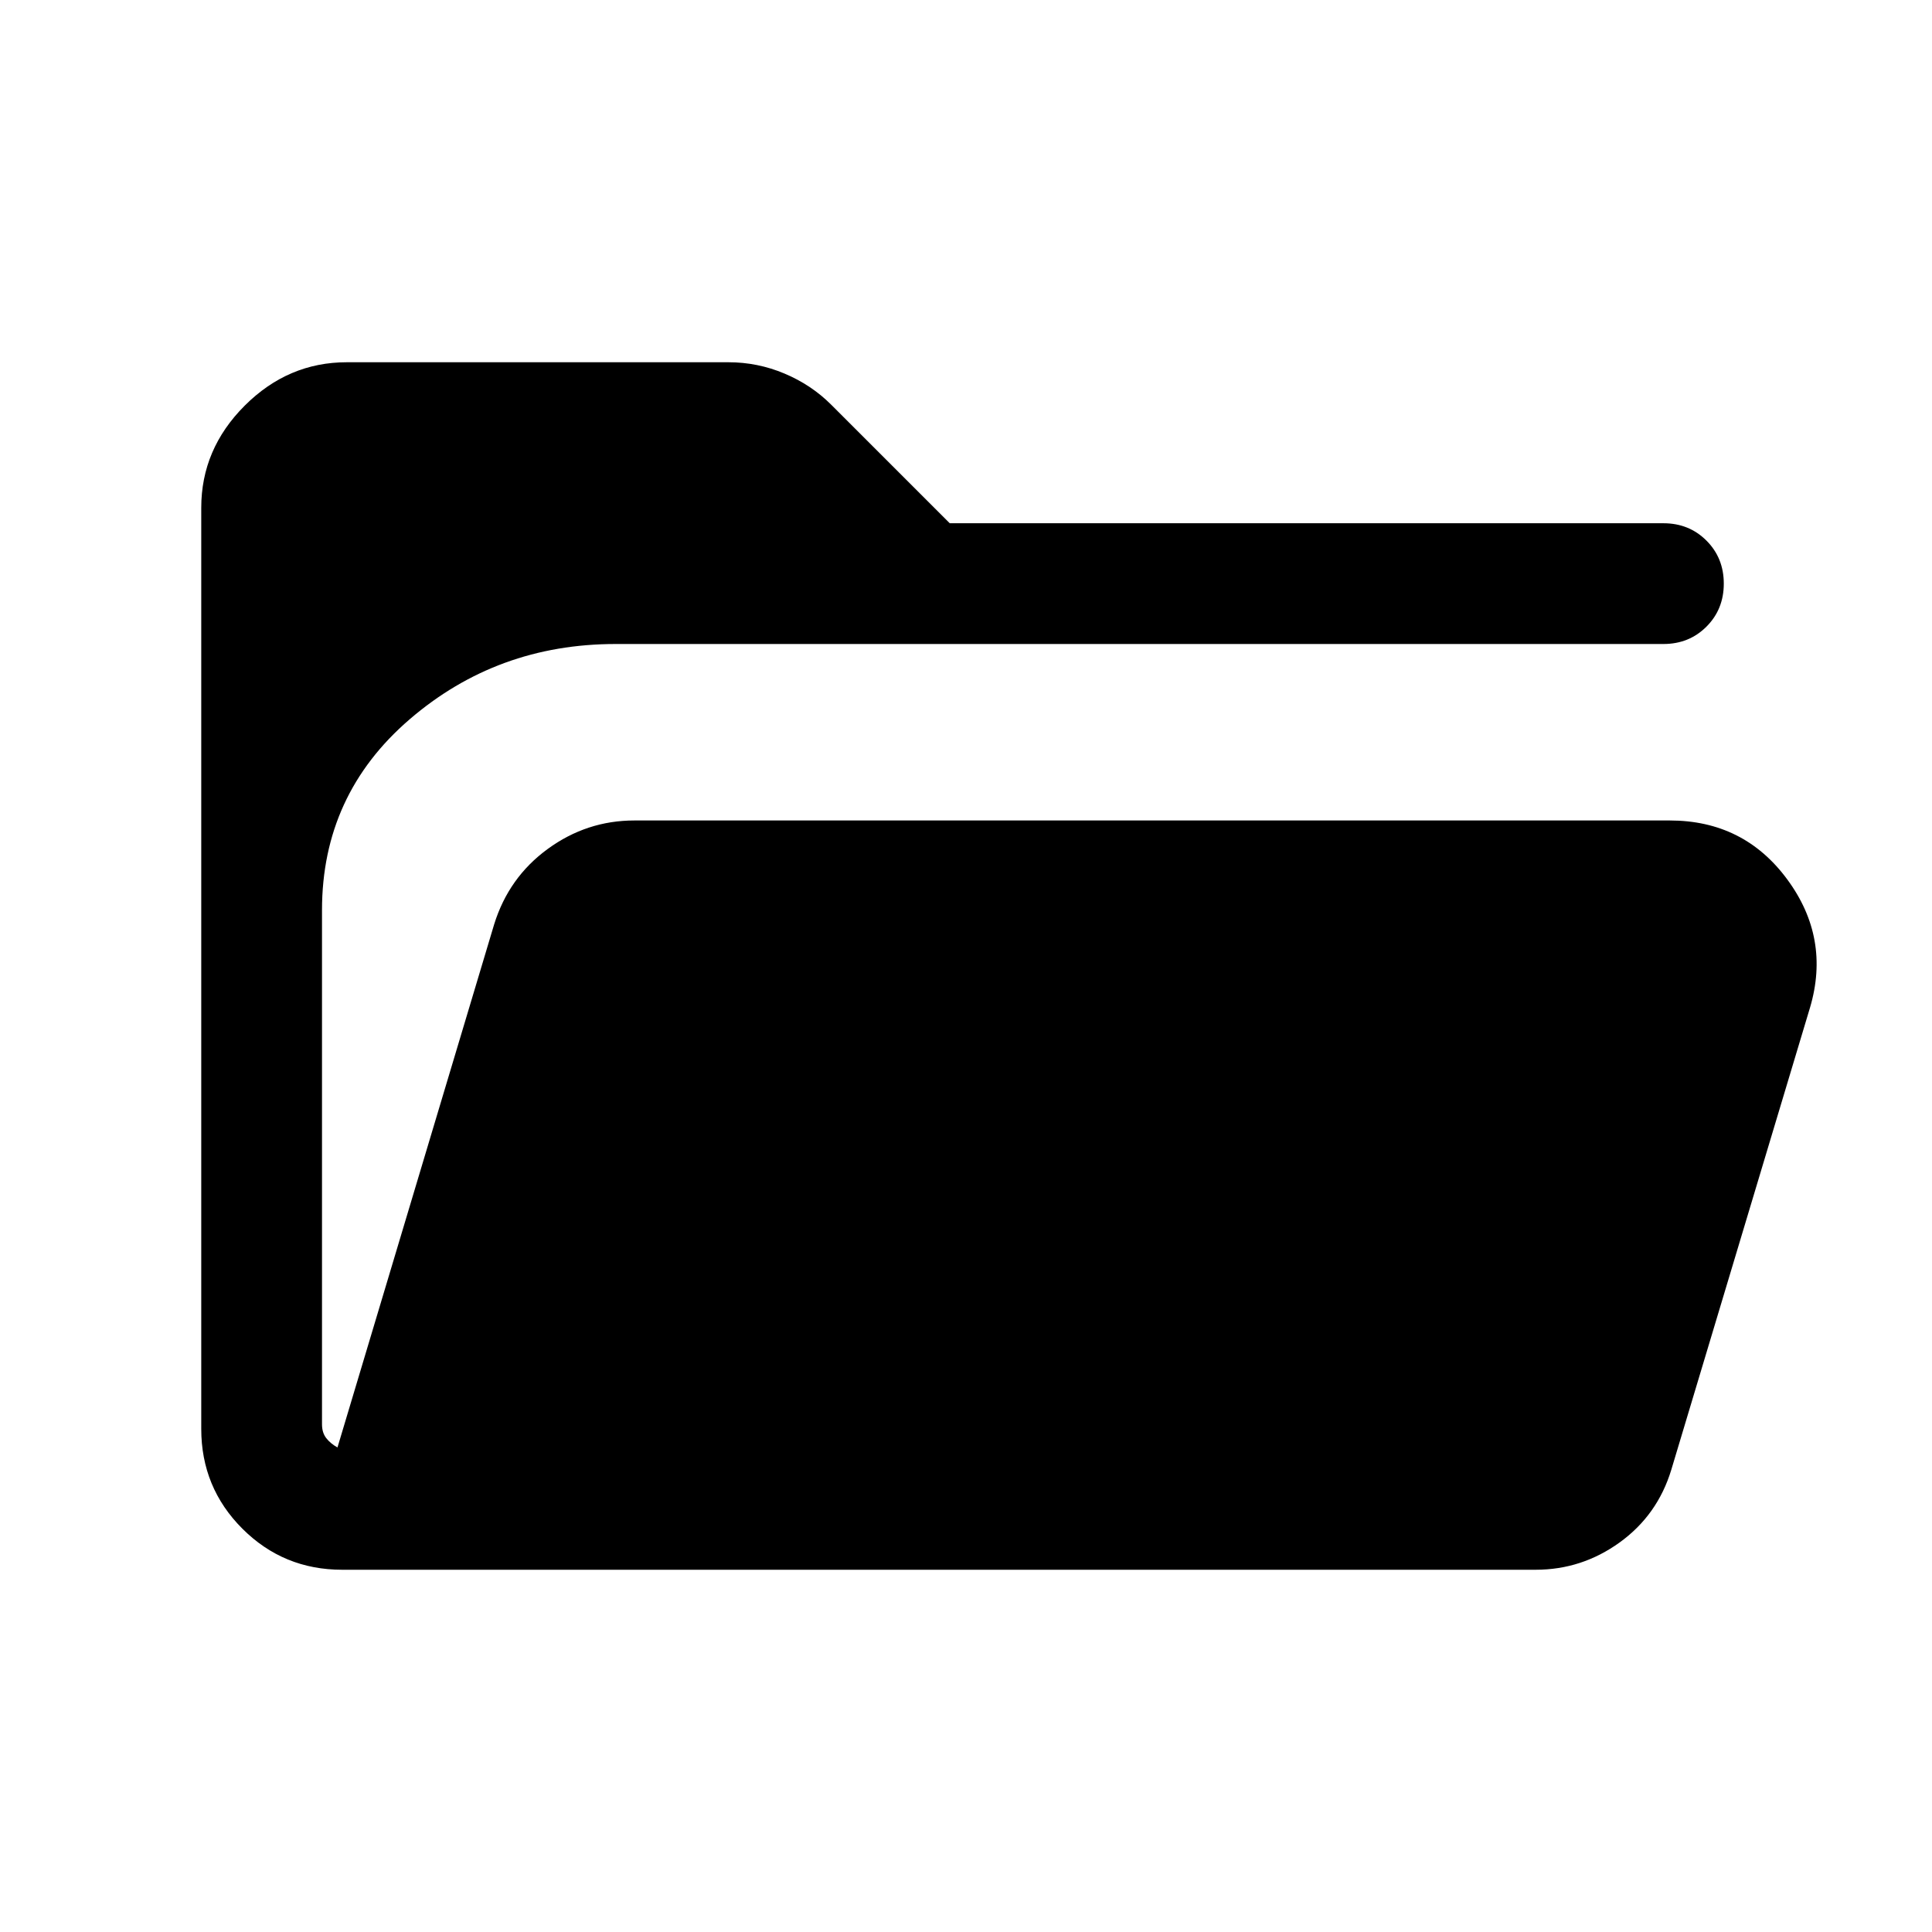
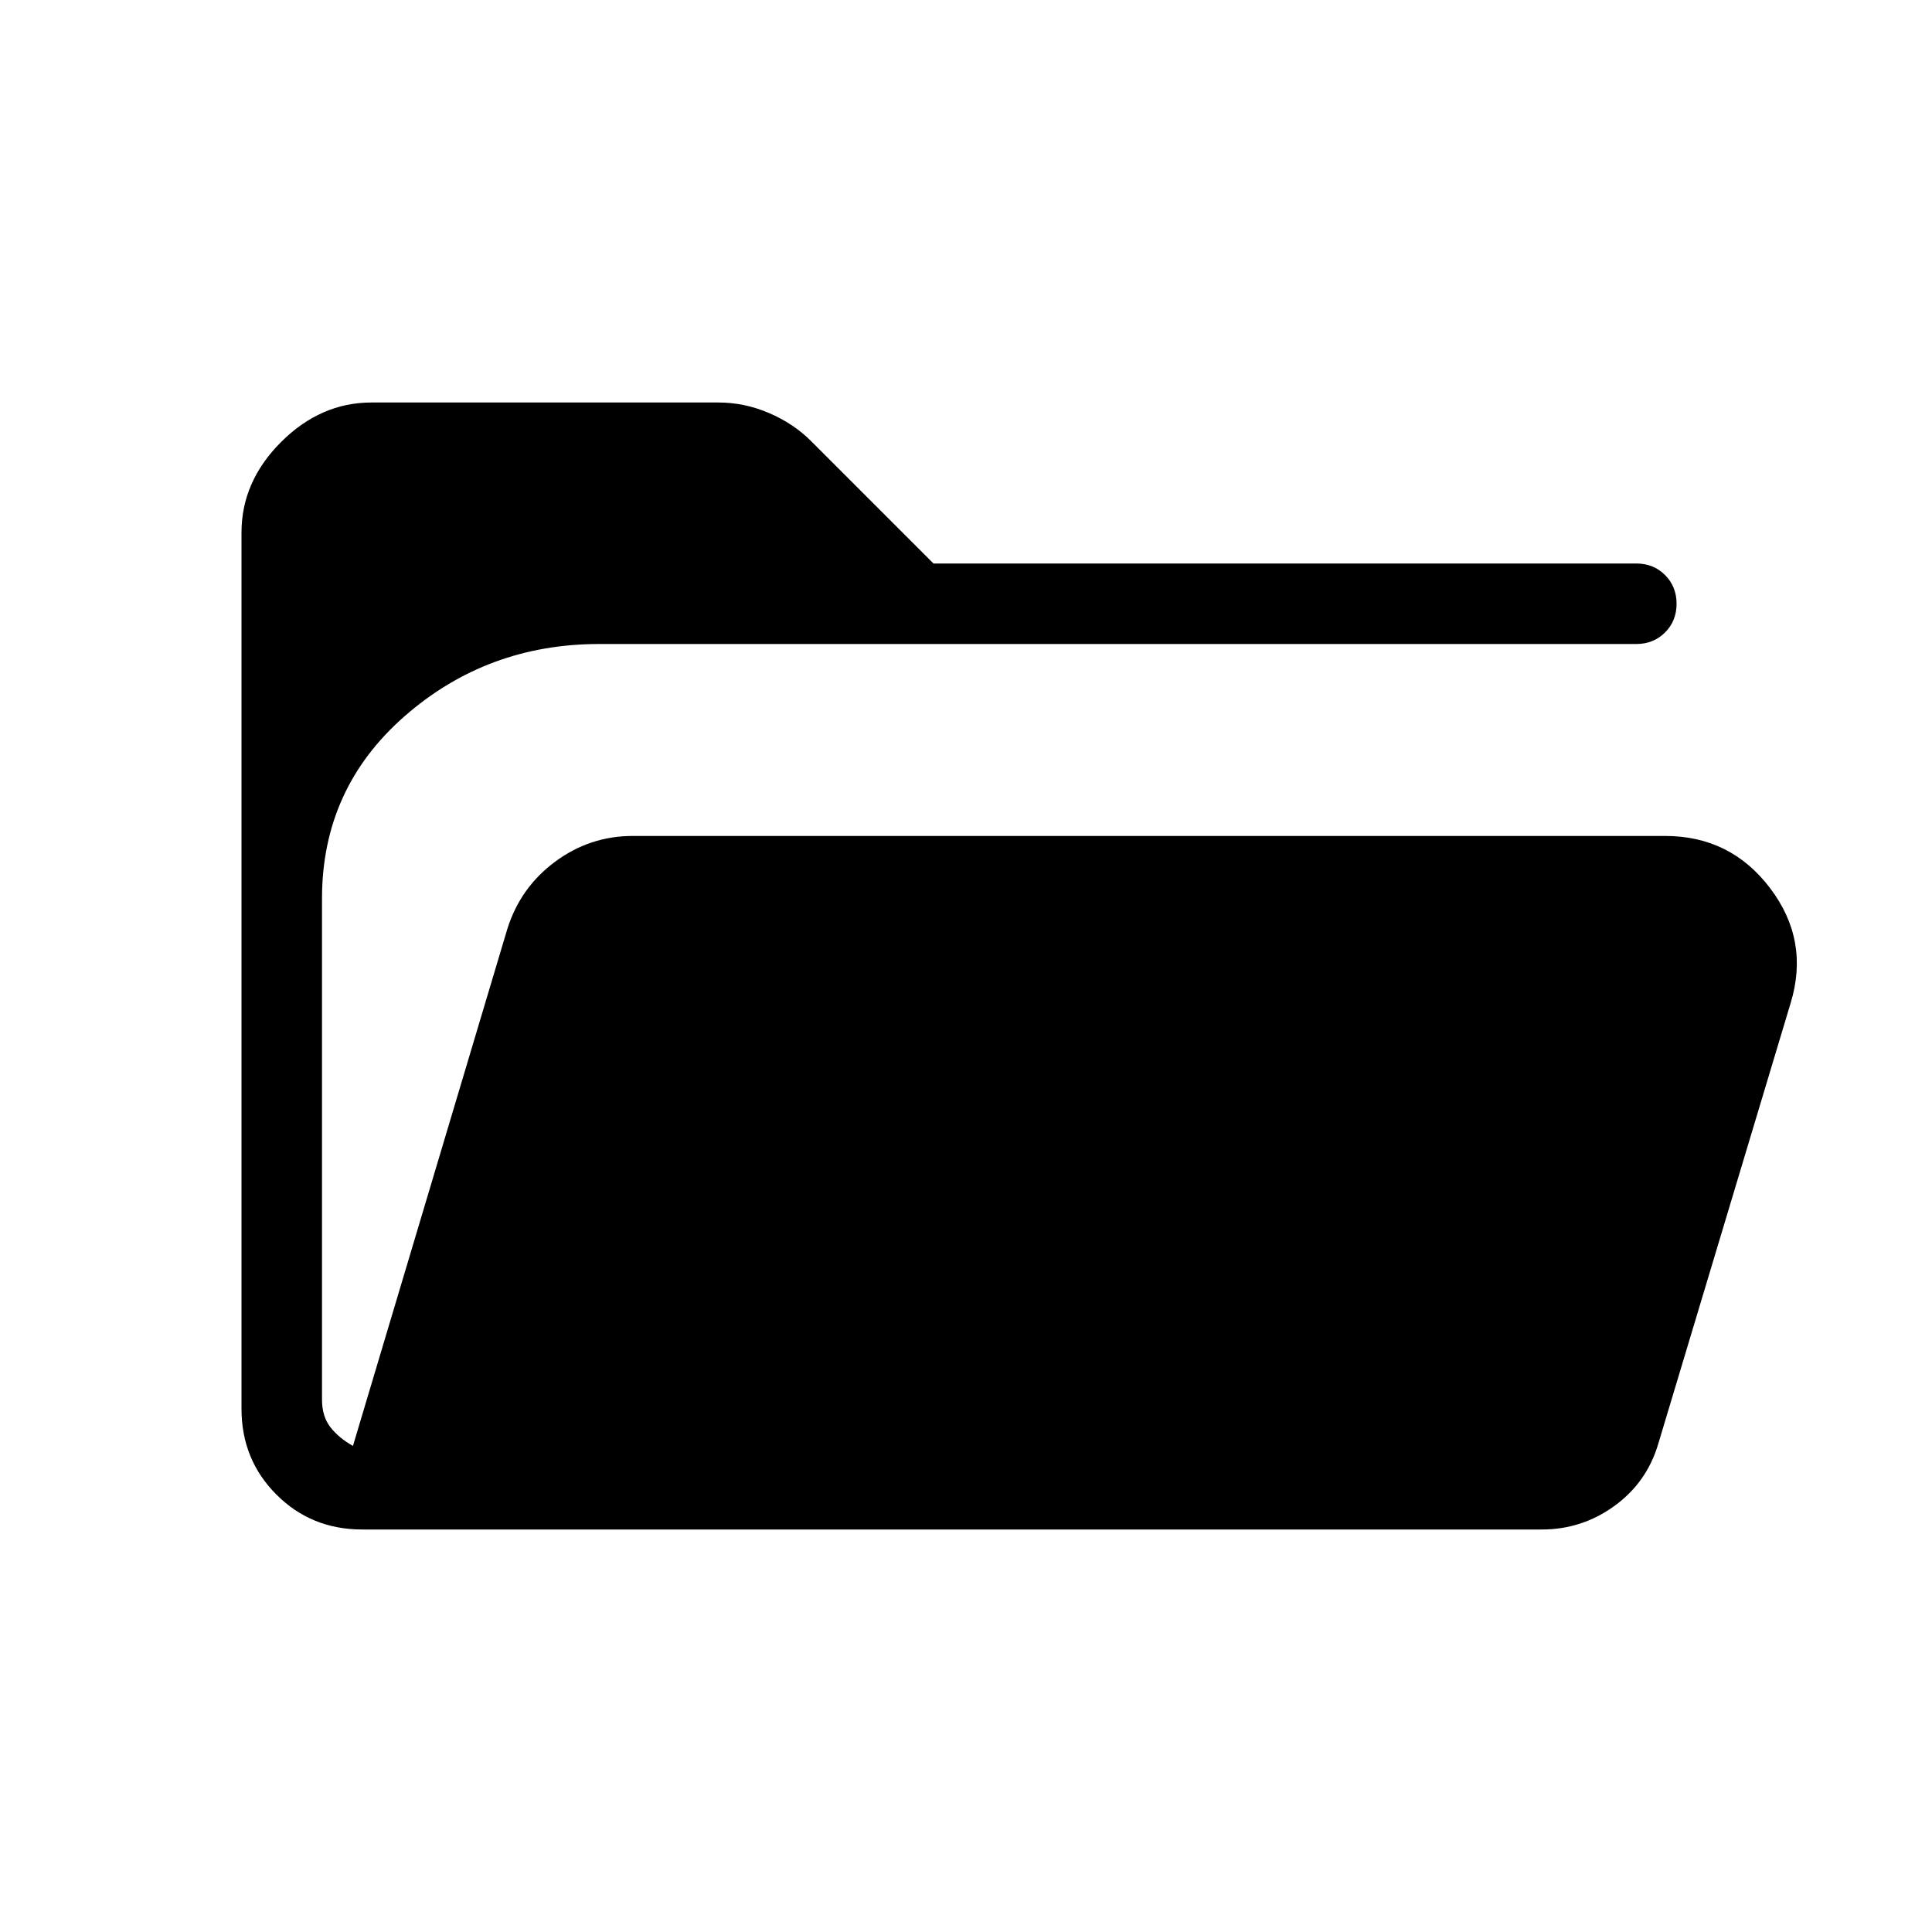
<svg xmlns="http://www.w3.org/2000/svg" id="folder-open-solid" viewBox="0 -960 960 960">
-   <path d="M170-180q-29.15 0-49.58-20.42Q100-220.85 100-250v-457.69q0-29.15 21.58-50.73T172.31-780H362q14.46 0 27.81 5.62 13.34 5.61 23.19 15.46L471.92-700h354.62q12.77 0 21.38 8.62 8.62 8.61 8.62 21.38t-8.62 21.38q-8.61 8.62-21.38 8.62H305.92Q247-640 203.5-602.54T160-507.77v255.46q0 4.23 2.12 6.92 2.11 2.7 5.57 4.62l77.85-259.92q7.23-23.31 26.61-37.46 19.39-14.16 43.08-14.16h514.46q36.77 0 58.35 29.23 21.57 29.23 11.34 63.77l-68.92 229.62q-6.85 22.53-25.65 36.11Q786-180 763.08-180H170Z" />
+   <path d="M180-200q-25.31 0-42.65-17.35Q120-234.69 120-260v-435.38q0-25.31 19.65-44.97Q159.31-760 184.62-760H357q12.92 0 25.12 5.23 12.19 5.23 20.88 13.92L463.85-680h349.23q8.54 0 14.27 5.73t5.73 14.27q0 8.54-5.73 14.27T813.08-640H297.85Q242-640 201-604.08q-41 35.93-41 90.54v248.92q0 8.47 4.23 13.85 4.23 5.39 11.15 9.23l76.7-256.84q6.46-20.62 23.73-33.43 17.27-12.81 38.65-12.81h512.92q32.54 0 52.2 25.97 19.65 25.96 10.19 57.03l-65.85 219.24q-5.69 19.07-21.8 30.73Q786-200 766.15-200H180Z" />
</svg>
